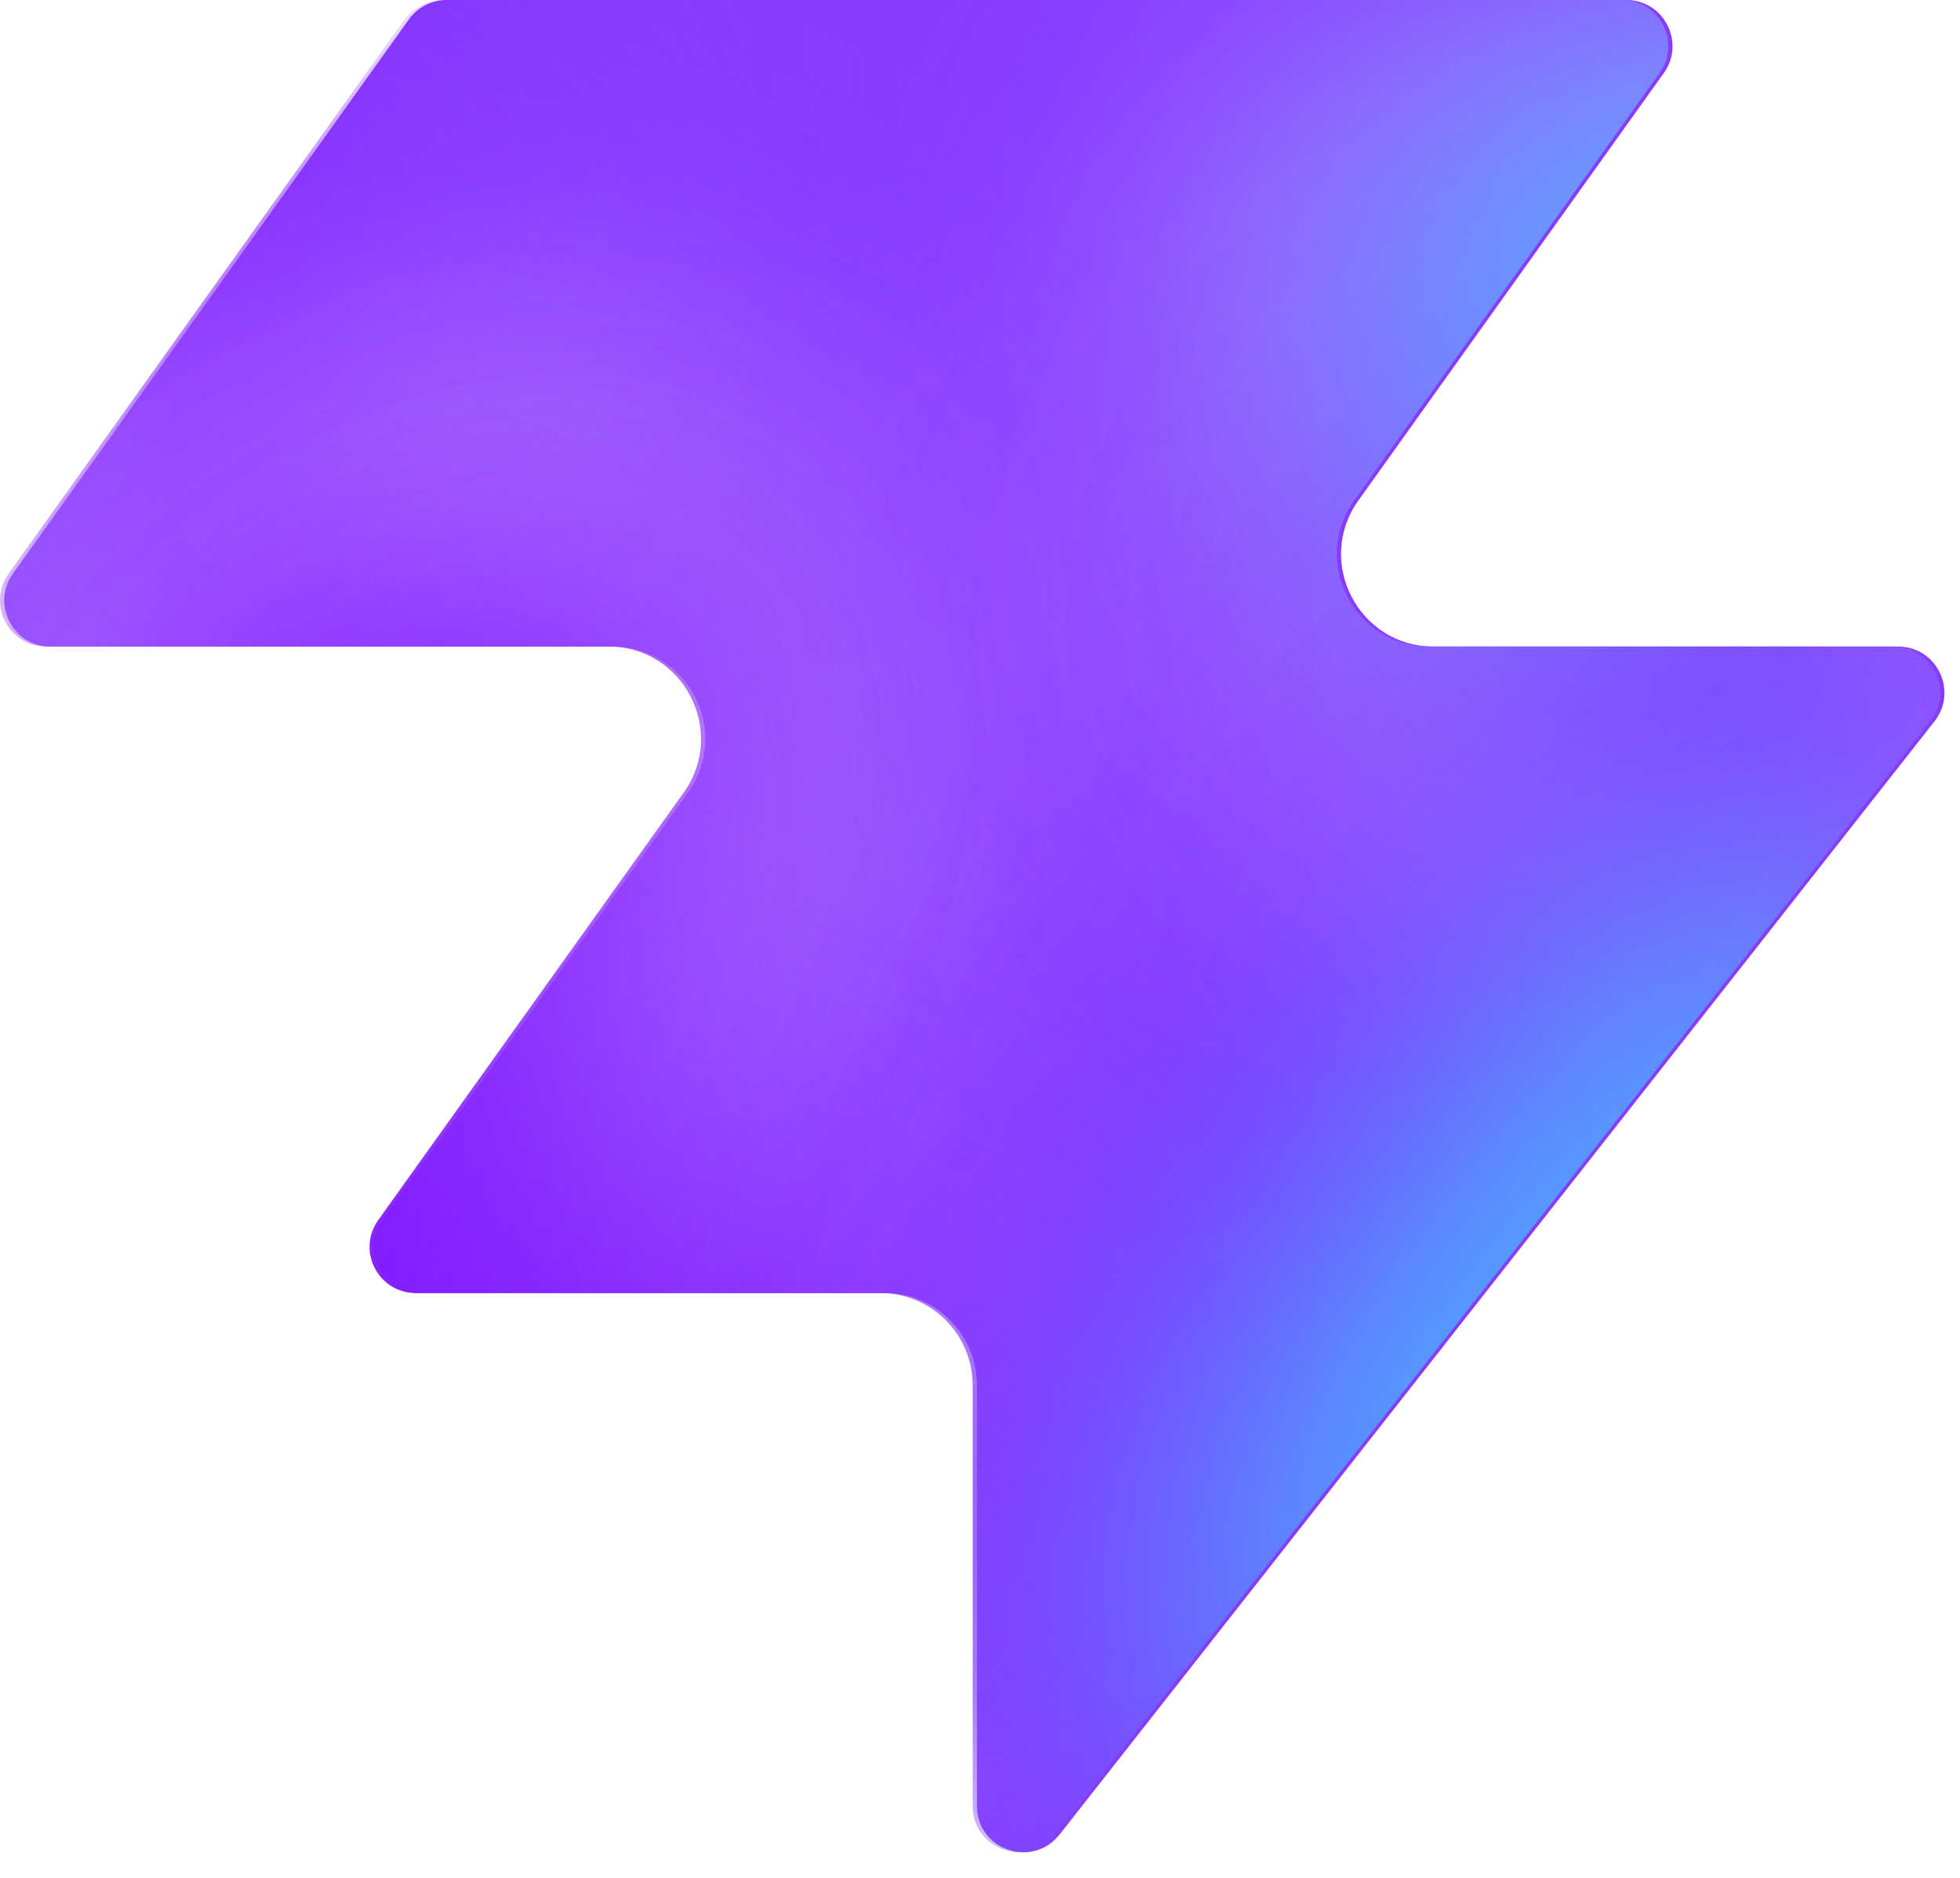
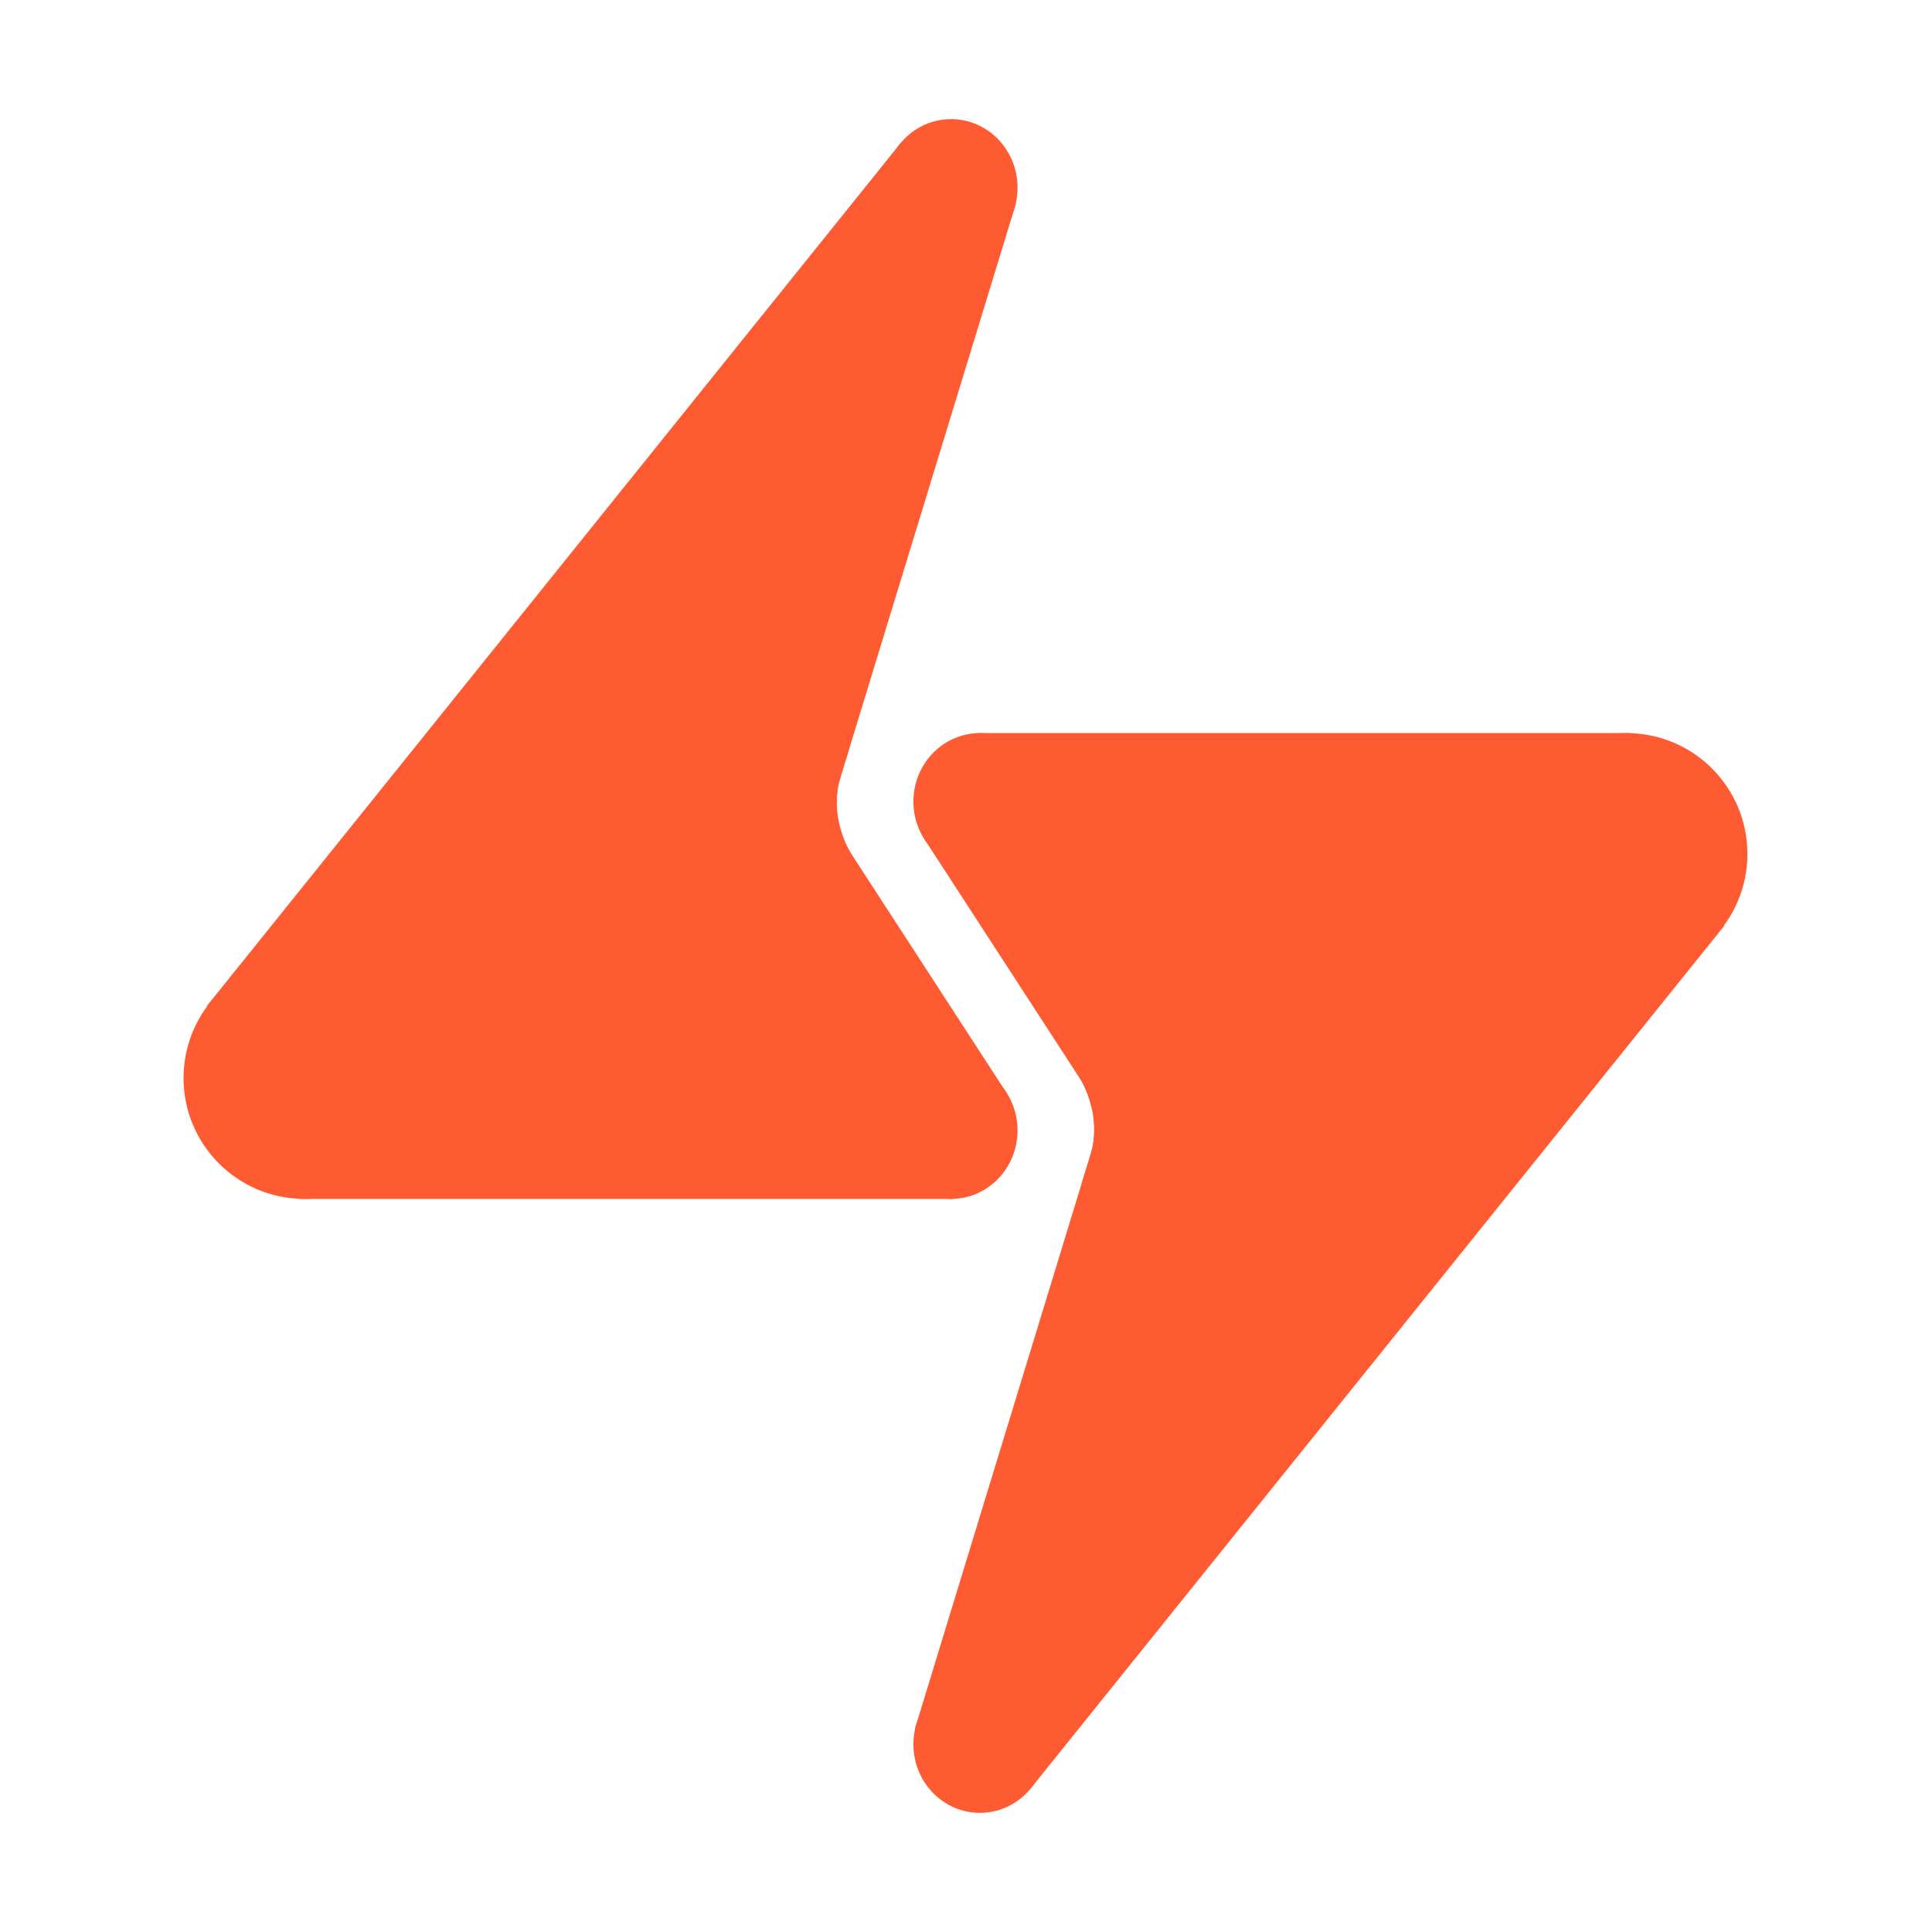
- <svg xmlns="http://www.w3.org/2000/svg" width="48" height="46" fill="none" viewBox="0 0 48 46">
-   <path fill="#863bff" d="M25.946 44.938c-.664.845-2.021.375-2.021-.698V33.937a2.26 2.26 0 0 0-2.262-2.262H10.287c-.92 0-1.456-1.04-.92-1.788l7.48-10.471c1.07-1.497 0-3.578-1.842-3.578H1.237c-.92 0-1.456-1.04-.92-1.788L10.013.474c.214-.297.556-.474.92-.474h28.894c.92 0 1.456 1.04.92 1.788l-7.48 10.471c-1.07 1.498 0 3.579 1.842 3.579h11.377c.943 0 1.473 1.088.89 1.83L25.947 44.94z" style="fill:#863bff;fill:color(display-p3 .525 .23 1);fill-opacity:1" />
-   <mask id="a" width="48" height="46" x="0" y="0" maskUnits="userSpaceOnUse" style="mask-type:alpha">
-     <path fill="#000" d="M25.842 44.938c-.664.844-2.021.375-2.021-.698V33.937a2.26 2.26 0 0 0-2.262-2.262H10.183c-.92 0-1.456-1.04-.92-1.788l7.48-10.471c1.07-1.498 0-3.579-1.842-3.579H1.133c-.92 0-1.456-1.04-.92-1.787L9.91.473c.214-.297.556-.474.92-.474h28.894c.92 0 1.456 1.04.92 1.788l-7.48 10.471c-1.07 1.498 0 3.578 1.842 3.578h11.377c.943 0 1.473 1.088.89 1.832L25.843 44.94z" style="fill:#000;fill-opacity:1" />
-   </mask>
-   <g mask="url(#a)">
-     <g filter="url(#b)">
-       <ellipse cx="5.508" cy="14.704" fill="#ede6ff" rx="5.508" ry="14.704" style="fill:#ede6ff;fill:color(display-p3 .927 .903 1);fill-opacity:1" transform="matrix(.00324 1 1 -.00324 -4.47 31.516)" />
-     </g>
-     <g filter="url(#c)">
-       <ellipse cx="10.399" cy="29.851" fill="#ede6ff" rx="10.399" ry="29.851" style="fill:#ede6ff;fill:color(display-p3 .927 .903 1);fill-opacity:1" transform="matrix(.00324 1 1 -.00324 -39.328 7.883)" />
-     </g>
-     <g filter="url(#d)">
-       <ellipse cx="5.508" cy="30.487" fill="#7e14ff" rx="5.508" ry="30.487" style="fill:#7e14ff;fill:color(display-p3 .492 .077 1);fill-opacity:1" transform="rotate(89.814 -25.913 -14.639)scale(1 -1)" />
-     </g>
-     <g filter="url(#e)">
-       <ellipse cx="5.508" cy="30.599" fill="#7e14ff" rx="5.508" ry="30.599" style="fill:#7e14ff;fill:color(display-p3 .492 .077 1);fill-opacity:1" transform="rotate(89.814 -32.644 -3.334)scale(1 -1)" />
-     </g>
-     <g filter="url(#f)">
-       <ellipse cx="5.508" cy="30.599" fill="#7e14ff" rx="5.508" ry="30.599" style="fill:#7e14ff;fill:color(display-p3 .492 .077 1);fill-opacity:1" transform="matrix(.00324 1 1 -.00324 -34.34 30.47)" />
-     </g>
-     <g filter="url(#g)">
-       <ellipse cx="14.072" cy="22.078" fill="#ede6ff" rx="14.072" ry="22.078" style="fill:#ede6ff;fill:color(display-p3 .927 .903 1);fill-opacity:1" transform="rotate(93.35 24.506 48.493)scale(-1 1)" />
-     </g>
-     <g filter="url(#h)">
-       <ellipse cx="3.47" cy="21.501" fill="#7e14ff" rx="3.47" ry="21.501" style="fill:#7e14ff;fill:color(display-p3 .492 .077 1);fill-opacity:1" transform="rotate(89.009 28.708 47.59)scale(-1 1)" />
-     </g>
-     <g filter="url(#i)">
-       <ellipse cx="3.47" cy="21.501" fill="#7e14ff" rx="3.47" ry="21.501" style="fill:#7e14ff;fill:color(display-p3 .492 .077 1);fill-opacity:1" transform="rotate(89.009 28.708 47.59)scale(-1 1)" />
-     </g>
-     <g filter="url(#j)">
-       <ellipse cx=".387" cy="8.972" fill="#7e14ff" rx="4.407" ry="29.108" style="fill:#7e14ff;fill:color(display-p3 .492 .077 1);fill-opacity:1" transform="rotate(39.51 .387 8.972)" />
-     </g>
-     <g filter="url(#k)">
-       <ellipse cx="47.523" cy="-6.092" fill="#7e14ff" rx="4.407" ry="29.108" style="fill:#7e14ff;fill:color(display-p3 .492 .077 1);fill-opacity:1" transform="rotate(37.892 47.523 -6.092)" />
-     </g>
-     <g filter="url(#l)">
-       <ellipse cx="41.412" cy="6.333" fill="#47bfff" rx="5.971" ry="9.665" style="fill:#47bfff;fill:color(display-p3 .28 .748 1);fill-opacity:1" transform="rotate(37.892 41.412 6.333)" />
-     </g>
-     <g filter="url(#m)">
-       <ellipse cx="-1.879" cy="38.332" fill="#7e14ff" rx="4.407" ry="29.108" style="fill:#7e14ff;fill:color(display-p3 .492 .077 1);fill-opacity:1" transform="rotate(37.892 -1.88 38.332)" />
-     </g>
-     <g filter="url(#n)">
-       <ellipse cx="-1.879" cy="38.332" fill="#7e14ff" rx="4.407" ry="29.108" style="fill:#7e14ff;fill:color(display-p3 .492 .077 1);fill-opacity:1" transform="rotate(37.892 -1.88 38.332)" />
-     </g>
-     <g filter="url(#o)">
-       <ellipse cx="35.651" cy="29.907" fill="#7e14ff" rx="4.407" ry="29.108" style="fill:#7e14ff;fill:color(display-p3 .492 .077 1);fill-opacity:1" transform="rotate(37.892 35.651 29.907)" />
-     </g>
-     <g filter="url(#p)">
-       <ellipse cx="38.418" cy="32.4" fill="#47bfff" rx="5.971" ry="15.297" style="fill:#47bfff;fill:color(display-p3 .28 .748 1);fill-opacity:1" transform="rotate(37.892 38.418 32.4)" />
-     </g>
+ <svg xmlns="http://www.w3.org/2000/svg" width="512" height="512" viewBox="0 0 900 900">
+   <g transform="translate(85.5 55.5)">
+     <path d="M112.612 446.694C112.612 477.791 87.403 503 56.306 503C25.209 503 0 477.791 0 446.694C0 415.597 25.209 390.388 56.306 390.388C87.403 390.388 112.612 415.597 112.612 446.694Z" fill="#FF5B32" />
+     <path d="M388.511 471.093C388.511 488.715 374.646 503 357.543 503C340.44 503 326.575 488.715 326.575 471.093C326.575 453.472 340.44 439.187 357.543 439.187C374.646 439.187 388.511 453.472 388.511 471.093Z" fill="#FF5B32" />
+     <path d="M388.511 31.907C388.511 49.528 374.646 63.813 357.543 63.813C340.44 63.813 326.575 49.528 326.575 31.907C326.575 14.285 340.44 0 357.543 0C374.646 0 388.511 14.285 388.511 31.907Z" fill="#FF5B32" />
+     <path d="M54.429 435.433H358.481V503H54.429V435.433Z" fill="#FF5B32" />
+     <path d="M334.176 11L358.535 30.585L35.194 432.74L10.835 413.155L334.176 11Z" fill="#FF5B32" />
+     <path d="M257.218 314.462L282.403 298.107L383.532 453.832L358.347 470.187L257.218 314.462Z" fill="#FF5B32" />
+     <path d="M357.232 30.03L387.745 39.358L289.52 360.638L259.007 351.309L357.232 30.03Z" fill="#FF5B32" />
+     <path d="M39.414 404.465L345.343 30.03L365.989 42.23C344.718 114.802 300.486 266.89 293.729 294.668C286.973 322.446 290.914 334.395 293.729 336.897L371.619 467.34H79.767L39.414 404.465Z" fill="#FF5B32" />
+     <path d="M305.302 327.513C310.079 349.097 320.944 344.405 301.548 354.727C282.152 365.05 305.302 341.589 297.794 327.513C290.287 313.436 287.783 311.56 301.548 300.298C315.313 289.037 300.524 305.929 305.302 327.513Z" fill="#FF5B32" />
+     <path d="M305.272 309.495C301.714 324.12 308.829 336.16 301.722 319.308C294.615 302.455 300.6 314.403 301.526 308.789C302.452 303.174 296.714 309.853 305.075 298.976C313.437 288.099 308.829 294.869 305.272 309.495Z" fill="#FF5B32" />
+     <path d="M615.899 342.306C615.899 311.209 641.108 286 672.205 286C703.302 286 728.511 311.209 728.511 342.306C728.511 373.403 703.302 398.612 672.205 398.612C641.108 398.612 615.899 373.403 615.899 342.306Z" fill="#FF5B32" />
+     <path d="M340 317.907C340 300.285 353.865 286 370.968 286C388.072 286 401.937 300.285 401.937 317.907C401.937 335.528 388.072 349.813 370.968 349.813C353.865 349.813 340 335.528 340 317.907Z" fill="#FF5B32" />
+     <path d="M340 757.093C340 739.472 353.865 725.187 370.968 725.187C388.072 725.187 401.937 739.472 401.937 757.093C401.937 774.715 388.072 789 370.968 789C353.865 789 340 774.715 340 757.093Z" fill="#FF5B32" />
+     <path d="M674.082 353.567H370.03V286H674.082V353.567Z" fill="#FF5B32" />
+     <path d="M394.335 778L369.976 758.415L693.317 356.26L717.677 375.845L394.335 778Z" fill="#FF5B32" />
+     <path d="M471.293 474.538L446.108 490.893L344.979 335.168L370.165 318.813L471.293 474.538Z" fill="#FF5B32" />
+     <path d="M371.279 758.97L340.766 749.642L438.991 428.362L469.504 437.691L371.279 758.97Z" fill="#FF5B32" />
+     <path d="M689.097 384.535L383.168 758.97L362.522 746.771C383.794 674.198 428.025 522.11 434.782 494.332C441.538 466.554 437.597 454.605 434.782 452.103L356.892 321.66H648.744L689.097 384.535Z" fill="#FF5B32" />
+     <path d="M423.209 461.487C418.432 439.903 407.567 444.595 426.963 434.273C446.359 423.95 423.209 447.411 430.717 461.487C438.224 475.564 440.728 477.44 426.963 488.702C413.198 499.963 427.987 483.071 423.209 461.487Z" fill="#FF5B32" />
+     <path d="M423.24 479.505C426.797 464.88 419.682 452.84 426.789 469.692C433.897 486.545 427.911 474.597 426.985 480.211C426.059 485.826 431.797 479.147 423.436 490.024C415.075 500.901 419.682 494.131 423.24 479.505Z" fill="#FF5B32" />
  </g>
-   <defs>
-     <filter id="b" width="60.045" height="41.654" x="-19.77" y="16.149" color-interpolation-filters="sRGB" filterUnits="userSpaceOnUse">
-       <feFlood flood-opacity="0" result="BackgroundImageFix" />
-       <feBlend in="SourceGraphic" in2="BackgroundImageFix" result="shape" />
-       <feGaussianBlur result="effect1_foregroundBlur_2002_17158" stdDeviation="7.659" />
-     </filter>
-     <filter id="c" width="90.34" height="51.437" x="-54.613" y="-7.533" color-interpolation-filters="sRGB" filterUnits="userSpaceOnUse">
-       <feFlood flood-opacity="0" result="BackgroundImageFix" />
-       <feBlend in="SourceGraphic" in2="BackgroundImageFix" result="shape" />
-       <feGaussianBlur result="effect1_foregroundBlur_2002_17158" stdDeviation="7.659" />
-     </filter>
-     <filter id="d" width="79.355" height="29.4" x="-49.64" y="2.03" color-interpolation-filters="sRGB" filterUnits="userSpaceOnUse">
-       <feFlood flood-opacity="0" result="BackgroundImageFix" />
-       <feBlend in="SourceGraphic" in2="BackgroundImageFix" result="shape" />
-       <feGaussianBlur result="effect1_foregroundBlur_2002_17158" stdDeviation="4.596" />
-     </filter>
-     <filter id="e" width="79.579" height="29.4" x="-45.045" y="20.029" color-interpolation-filters="sRGB" filterUnits="userSpaceOnUse">
-       <feFlood flood-opacity="0" result="BackgroundImageFix" />
-       <feBlend in="SourceGraphic" in2="BackgroundImageFix" result="shape" />
-       <feGaussianBlur result="effect1_foregroundBlur_2002_17158" stdDeviation="4.596" />
-     </filter>
-     <filter id="f" width="79.579" height="29.4" x="-43.513" y="21.178" color-interpolation-filters="sRGB" filterUnits="userSpaceOnUse">
-       <feFlood flood-opacity="0" result="BackgroundImageFix" />
-       <feBlend in="SourceGraphic" in2="BackgroundImageFix" result="shape" />
-       <feGaussianBlur result="effect1_foregroundBlur_2002_17158" stdDeviation="4.596" />
-     </filter>
-     <filter id="g" width="74.749" height="58.852" x="15.756" y="-17.901" color-interpolation-filters="sRGB" filterUnits="userSpaceOnUse">
-       <feFlood flood-opacity="0" result="BackgroundImageFix" />
-       <feBlend in="SourceGraphic" in2="BackgroundImageFix" result="shape" />
-       <feGaussianBlur result="effect1_foregroundBlur_2002_17158" stdDeviation="7.659" />
-     </filter>
-     <filter id="h" width="61.377" height="25.362" x="23.548" y="2.284" color-interpolation-filters="sRGB" filterUnits="userSpaceOnUse">
-       <feFlood flood-opacity="0" result="BackgroundImageFix" />
-       <feBlend in="SourceGraphic" in2="BackgroundImageFix" result="shape" />
-       <feGaussianBlur result="effect1_foregroundBlur_2002_17158" stdDeviation="4.596" />
-     </filter>
-     <filter id="i" width="61.377" height="25.362" x="23.548" y="2.284" color-interpolation-filters="sRGB" filterUnits="userSpaceOnUse">
-       <feFlood flood-opacity="0" result="BackgroundImageFix" />
-       <feBlend in="SourceGraphic" in2="BackgroundImageFix" result="shape" />
-       <feGaussianBlur result="effect1_foregroundBlur_2002_17158" stdDeviation="4.596" />
-     </filter>
-     <filter id="j" width="56.045" height="63.649" x="-27.636" y="-22.853" color-interpolation-filters="sRGB" filterUnits="userSpaceOnUse">
-       <feFlood flood-opacity="0" result="BackgroundImageFix" />
-       <feBlend in="SourceGraphic" in2="BackgroundImageFix" result="shape" />
-       <feGaussianBlur result="effect1_foregroundBlur_2002_17158" stdDeviation="4.596" />
-     </filter>
-     <filter id="k" width="54.814" height="64.646" x="20.116" y="-38.415" color-interpolation-filters="sRGB" filterUnits="userSpaceOnUse">
-       <feFlood flood-opacity="0" result="BackgroundImageFix" />
-       <feBlend in="SourceGraphic" in2="BackgroundImageFix" result="shape" />
-       <feGaussianBlur result="effect1_foregroundBlur_2002_17158" stdDeviation="4.596" />
-     </filter>
-     <filter id="l" width="33.541" height="35.313" x="24.641" y="-11.323" color-interpolation-filters="sRGB" filterUnits="userSpaceOnUse">
-       <feFlood flood-opacity="0" result="BackgroundImageFix" />
-       <feBlend in="SourceGraphic" in2="BackgroundImageFix" result="shape" />
-       <feGaussianBlur result="effect1_foregroundBlur_2002_17158" stdDeviation="4.596" />
-     </filter>
-     <filter id="m" width="54.814" height="64.646" x="-29.286" y="6.009" color-interpolation-filters="sRGB" filterUnits="userSpaceOnUse">
-       <feFlood flood-opacity="0" result="BackgroundImageFix" />
-       <feBlend in="SourceGraphic" in2="BackgroundImageFix" result="shape" />
-       <feGaussianBlur result="effect1_foregroundBlur_2002_17158" stdDeviation="4.596" />
-     </filter>
-     <filter id="n" width="54.814" height="64.646" x="-29.286" y="6.009" color-interpolation-filters="sRGB" filterUnits="userSpaceOnUse">
-       <feFlood flood-opacity="0" result="BackgroundImageFix" />
-       <feBlend in="SourceGraphic" in2="BackgroundImageFix" result="shape" />
-       <feGaussianBlur result="effect1_foregroundBlur_2002_17158" stdDeviation="4.596" />
-     </filter>
-     <filter id="o" width="54.814" height="64.646" x="8.244" y="-2.416" color-interpolation-filters="sRGB" filterUnits="userSpaceOnUse">
-       <feFlood flood-opacity="0" result="BackgroundImageFix" />
-       <feBlend in="SourceGraphic" in2="BackgroundImageFix" result="shape" />
-       <feGaussianBlur result="effect1_foregroundBlur_2002_17158" stdDeviation="4.596" />
-     </filter>
-     <filter id="p" width="39.409" height="43.623" x="18.713" y="10.588" color-interpolation-filters="sRGB" filterUnits="userSpaceOnUse">
-       <feFlood flood-opacity="0" result="BackgroundImageFix" />
-       <feBlend in="SourceGraphic" in2="BackgroundImageFix" result="shape" />
-       <feGaussianBlur result="effect1_foregroundBlur_2002_17158" stdDeviation="4.596" />
-     </filter>
-   </defs>
</svg>
